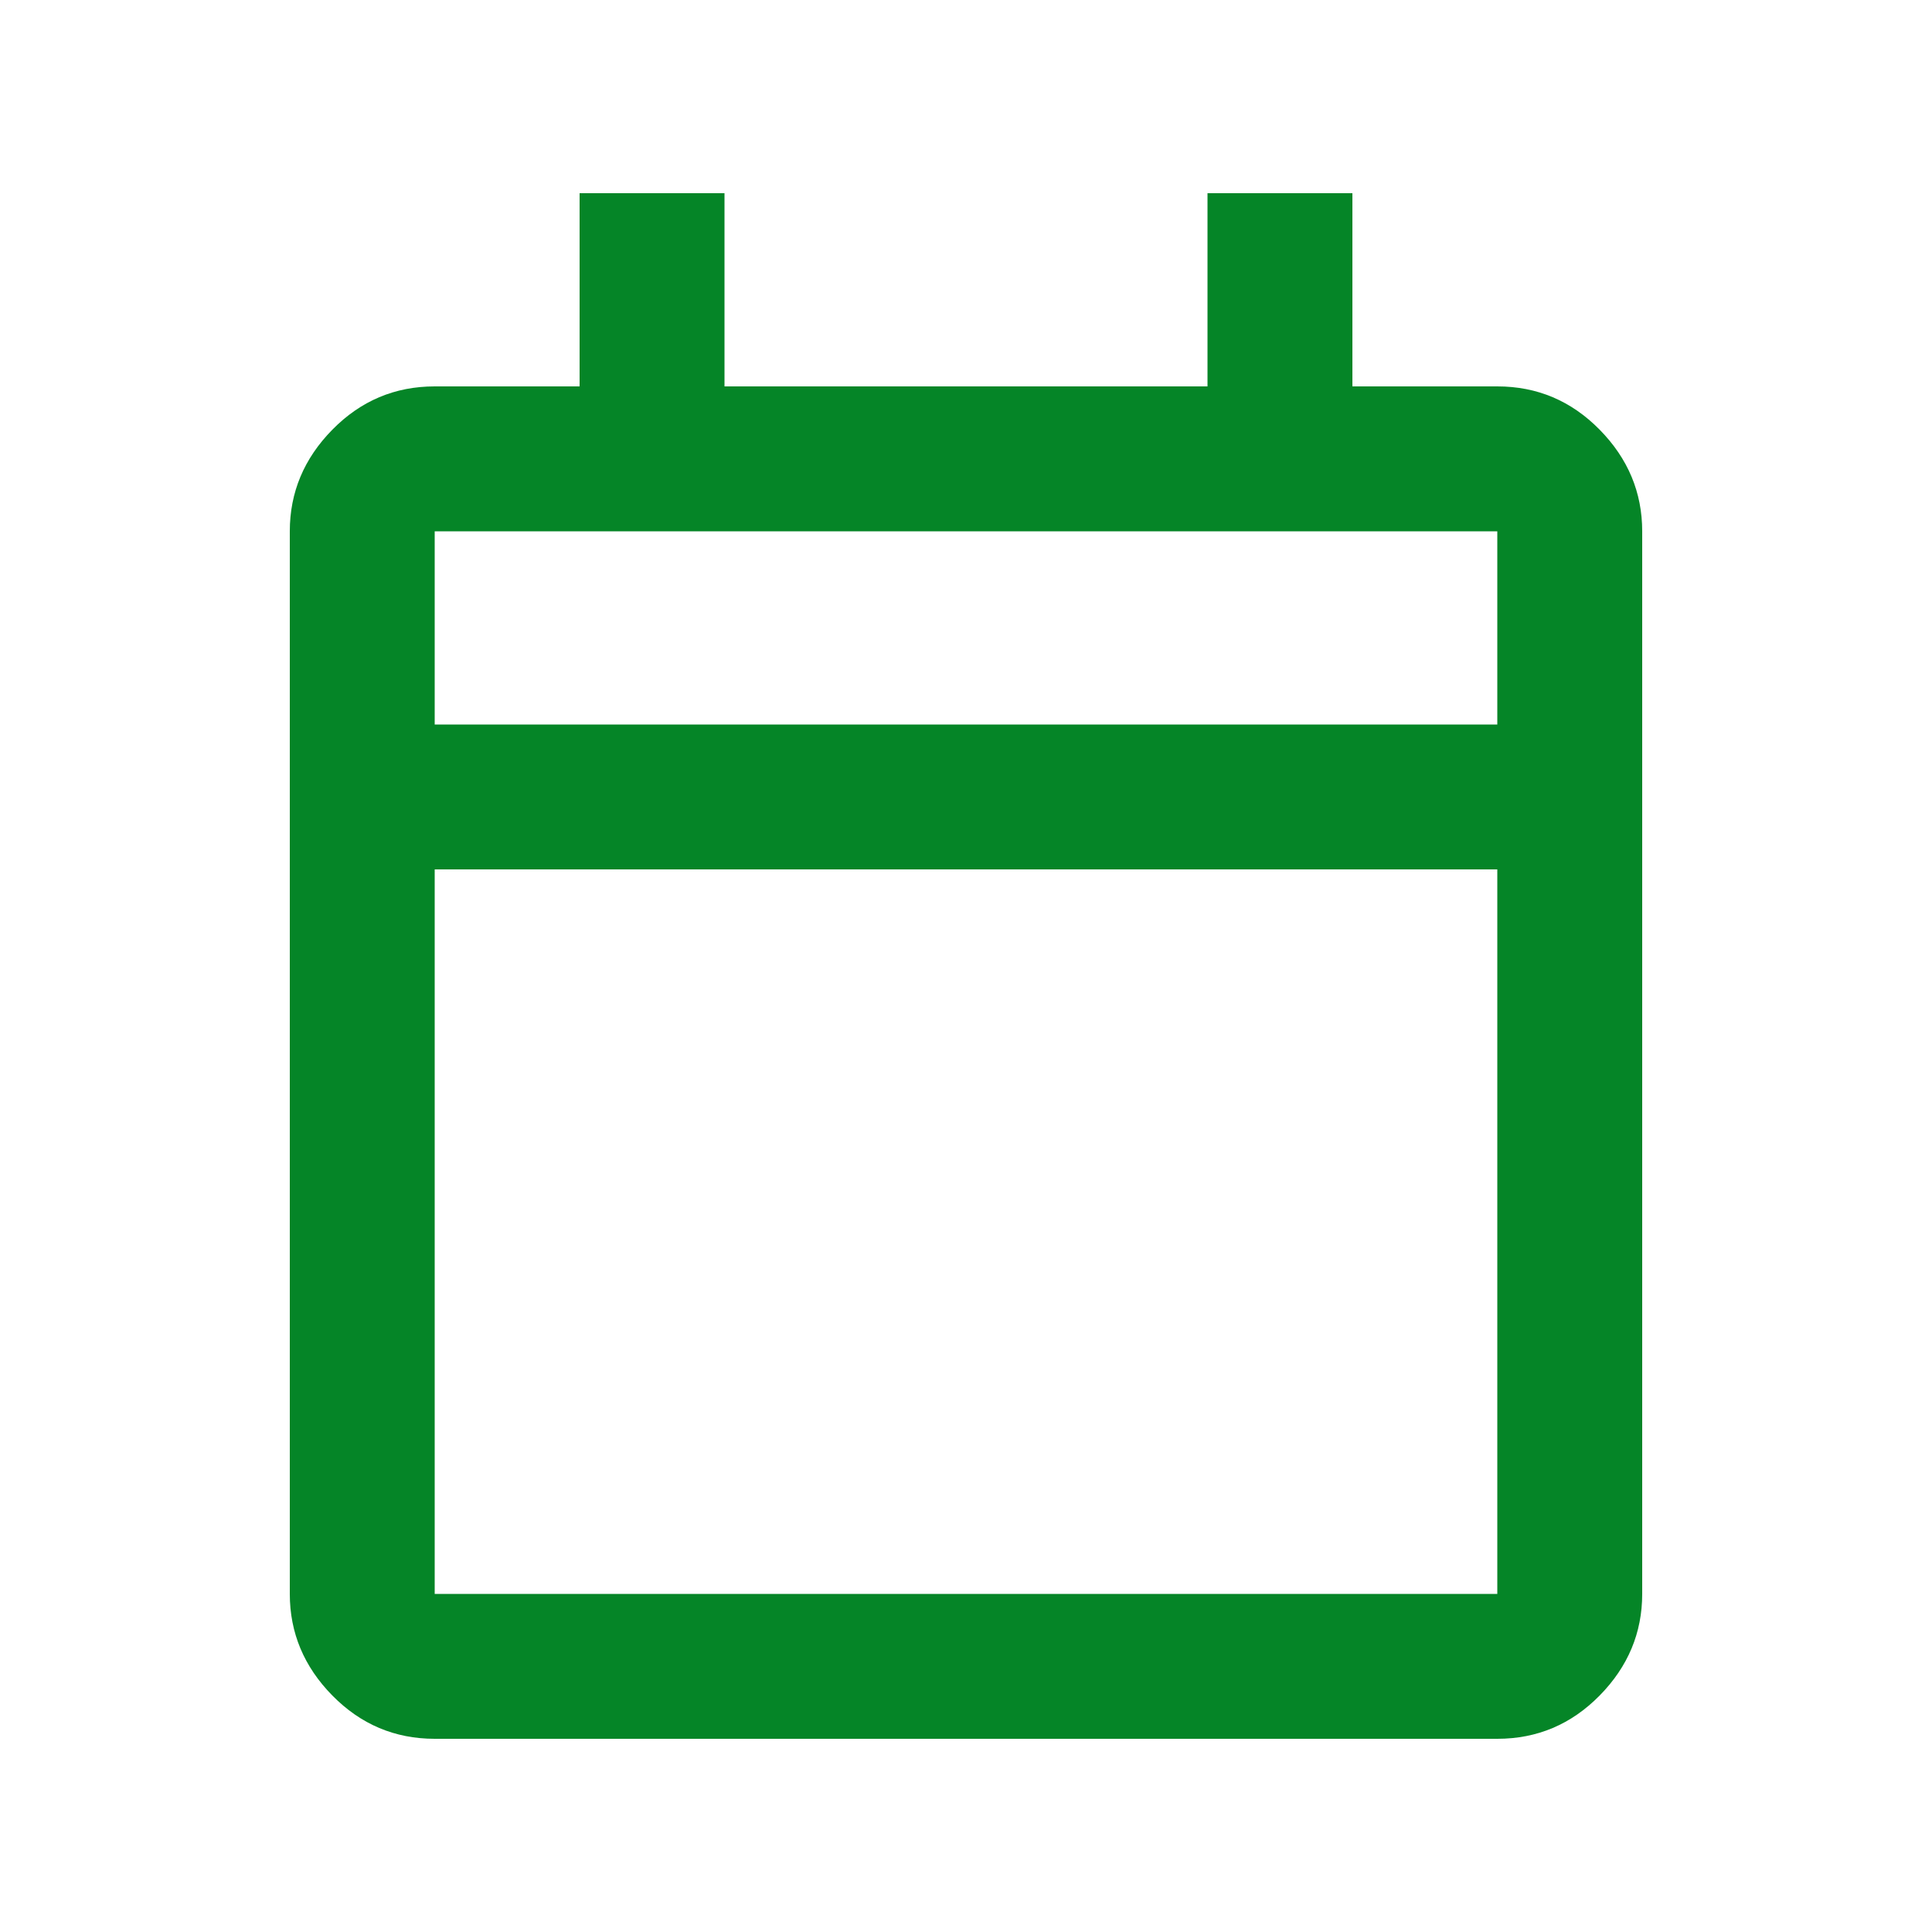
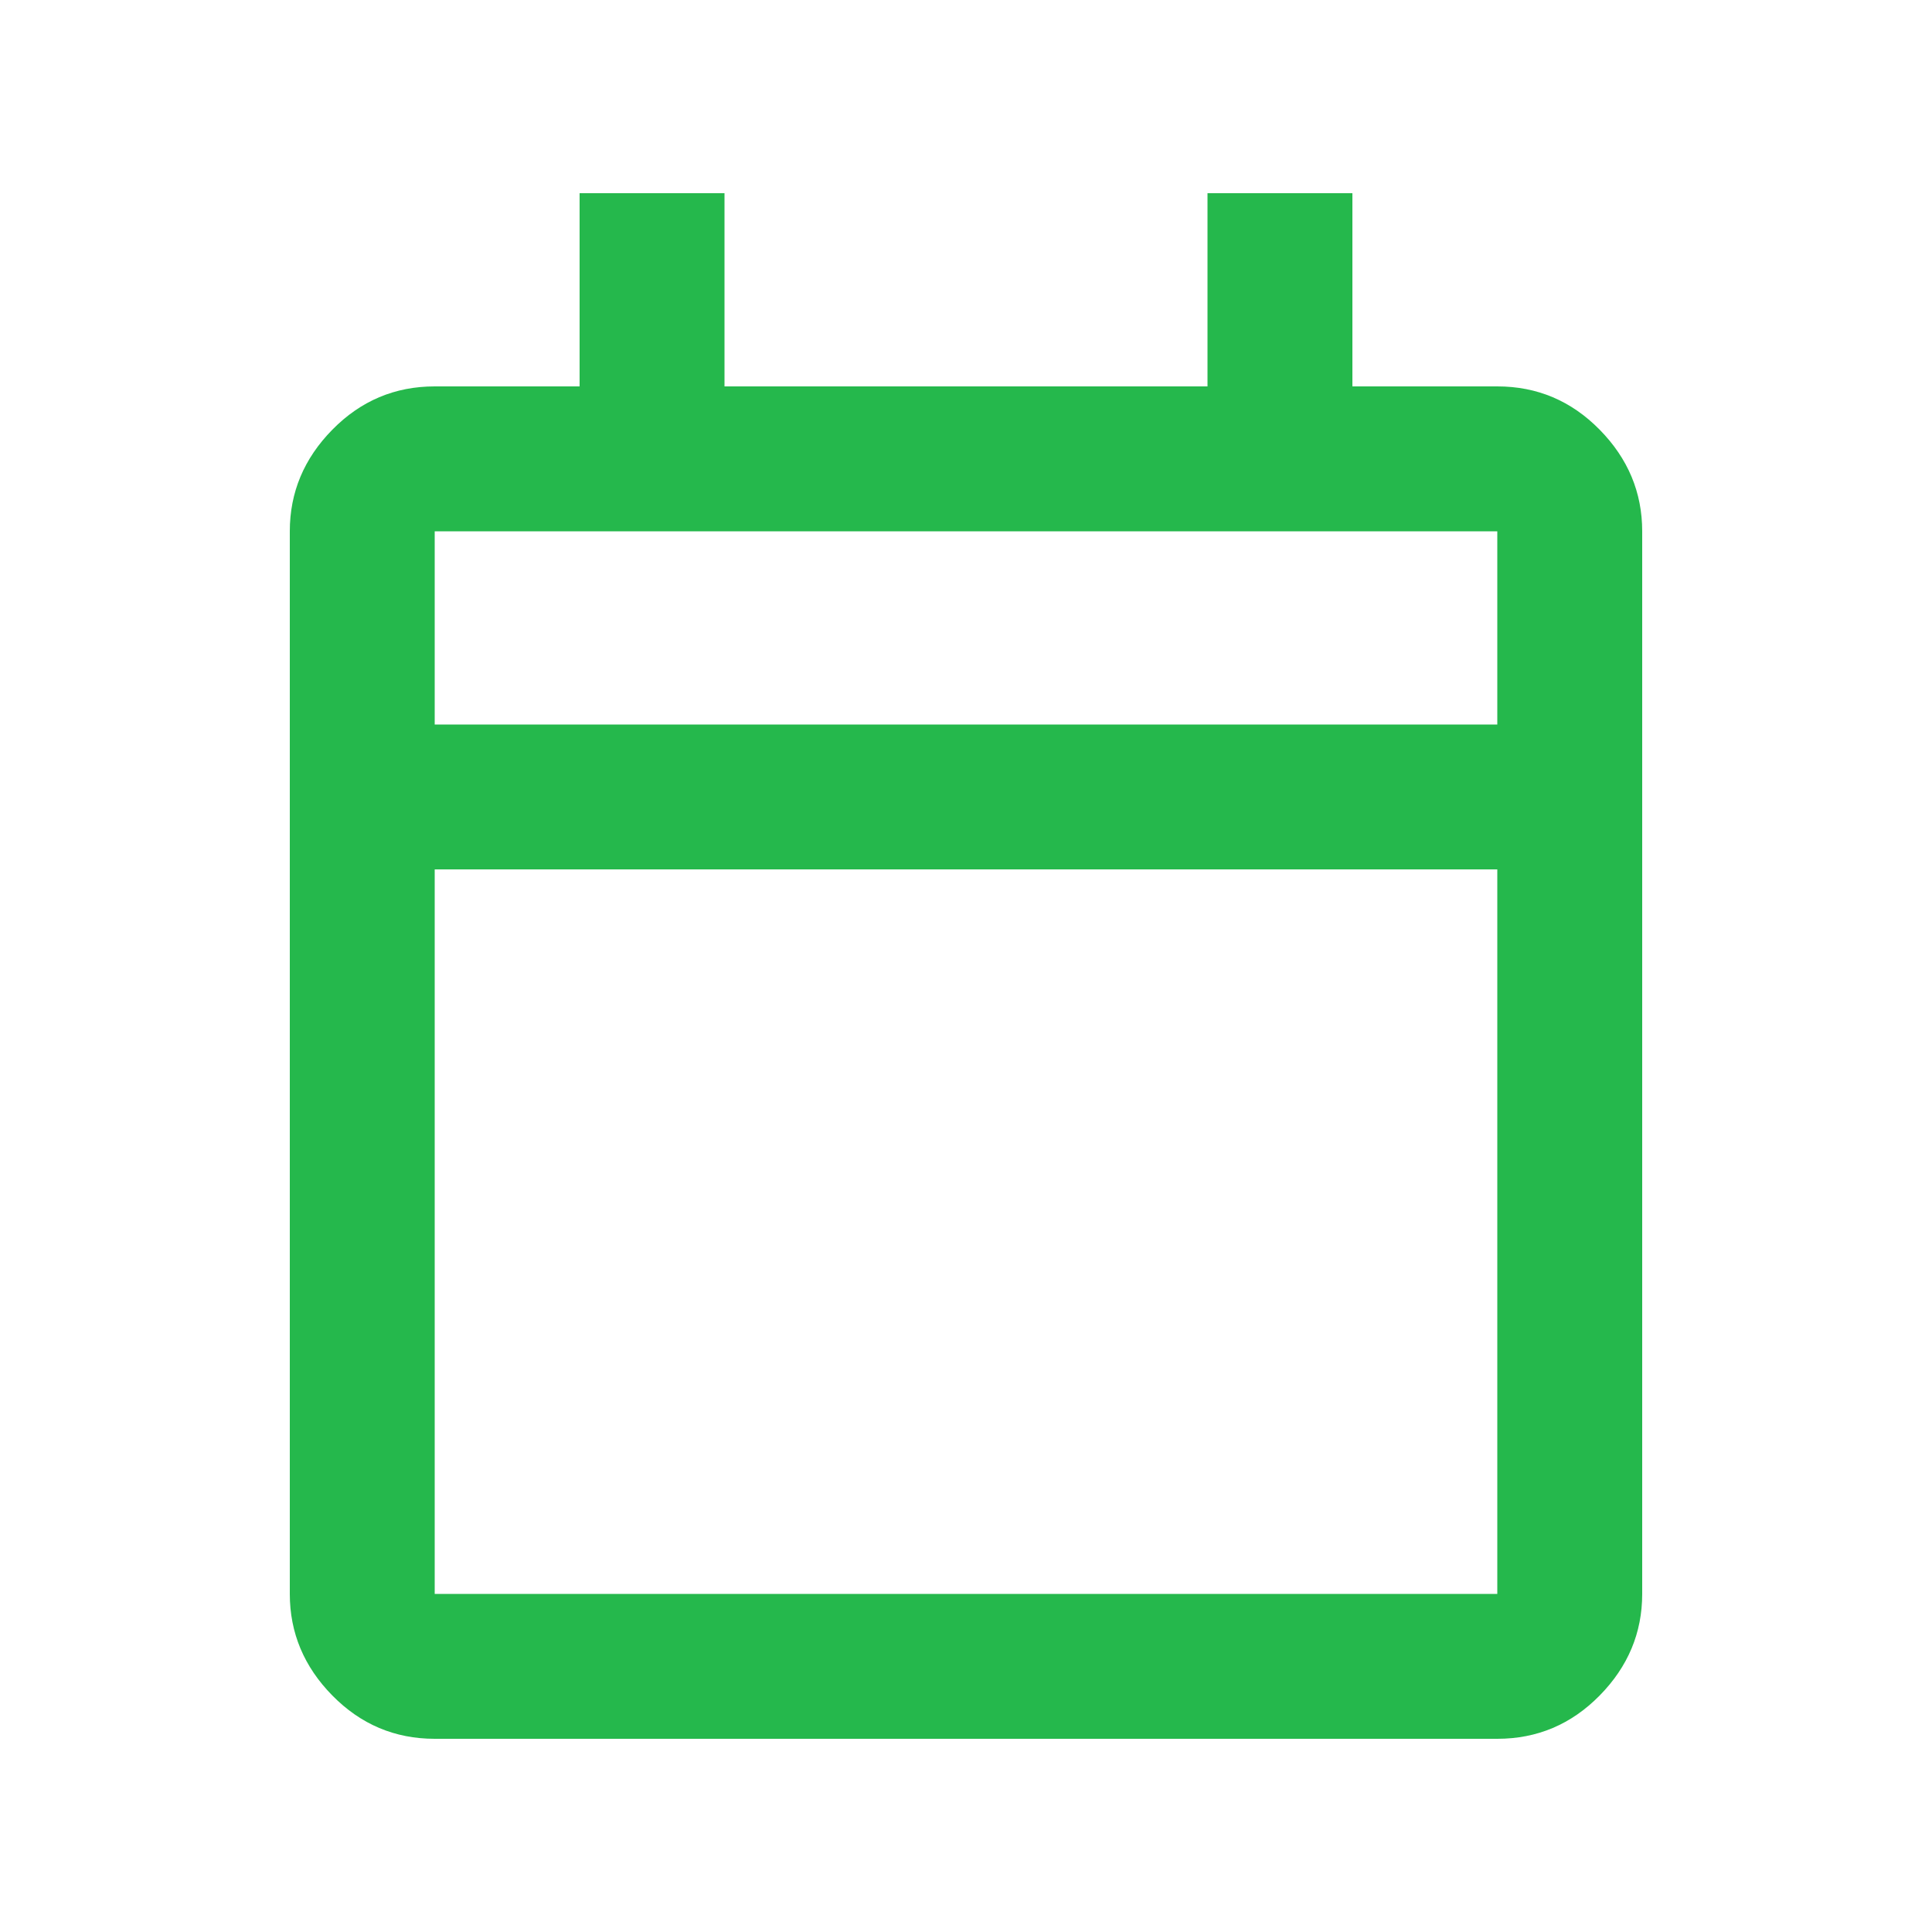
- <svg xmlns="http://www.w3.org/2000/svg" height="20px" viewBox="0 -960 960 960" width="20px" fill="#058527">
+ <svg xmlns="http://www.w3.org/2000/svg" height="20px" viewBox="0 -960 960 960" width="20px" fill="#25b84c">
  <path d="M216-96q-29.7 0-50.85-21.5Q144-139 144-168v-528q0-29 21.15-50.5T216-768h72v-96h72v96h240v-96h72v96h72q29.7 0 50.85 21.5Q816-725 816-696v528q0 29-21.15 50.5T744-96H216Zm0-72h528v-360H216v360Zm0-432h528v-96H216v96Zm0 0v-96 96Z" />
</svg>
